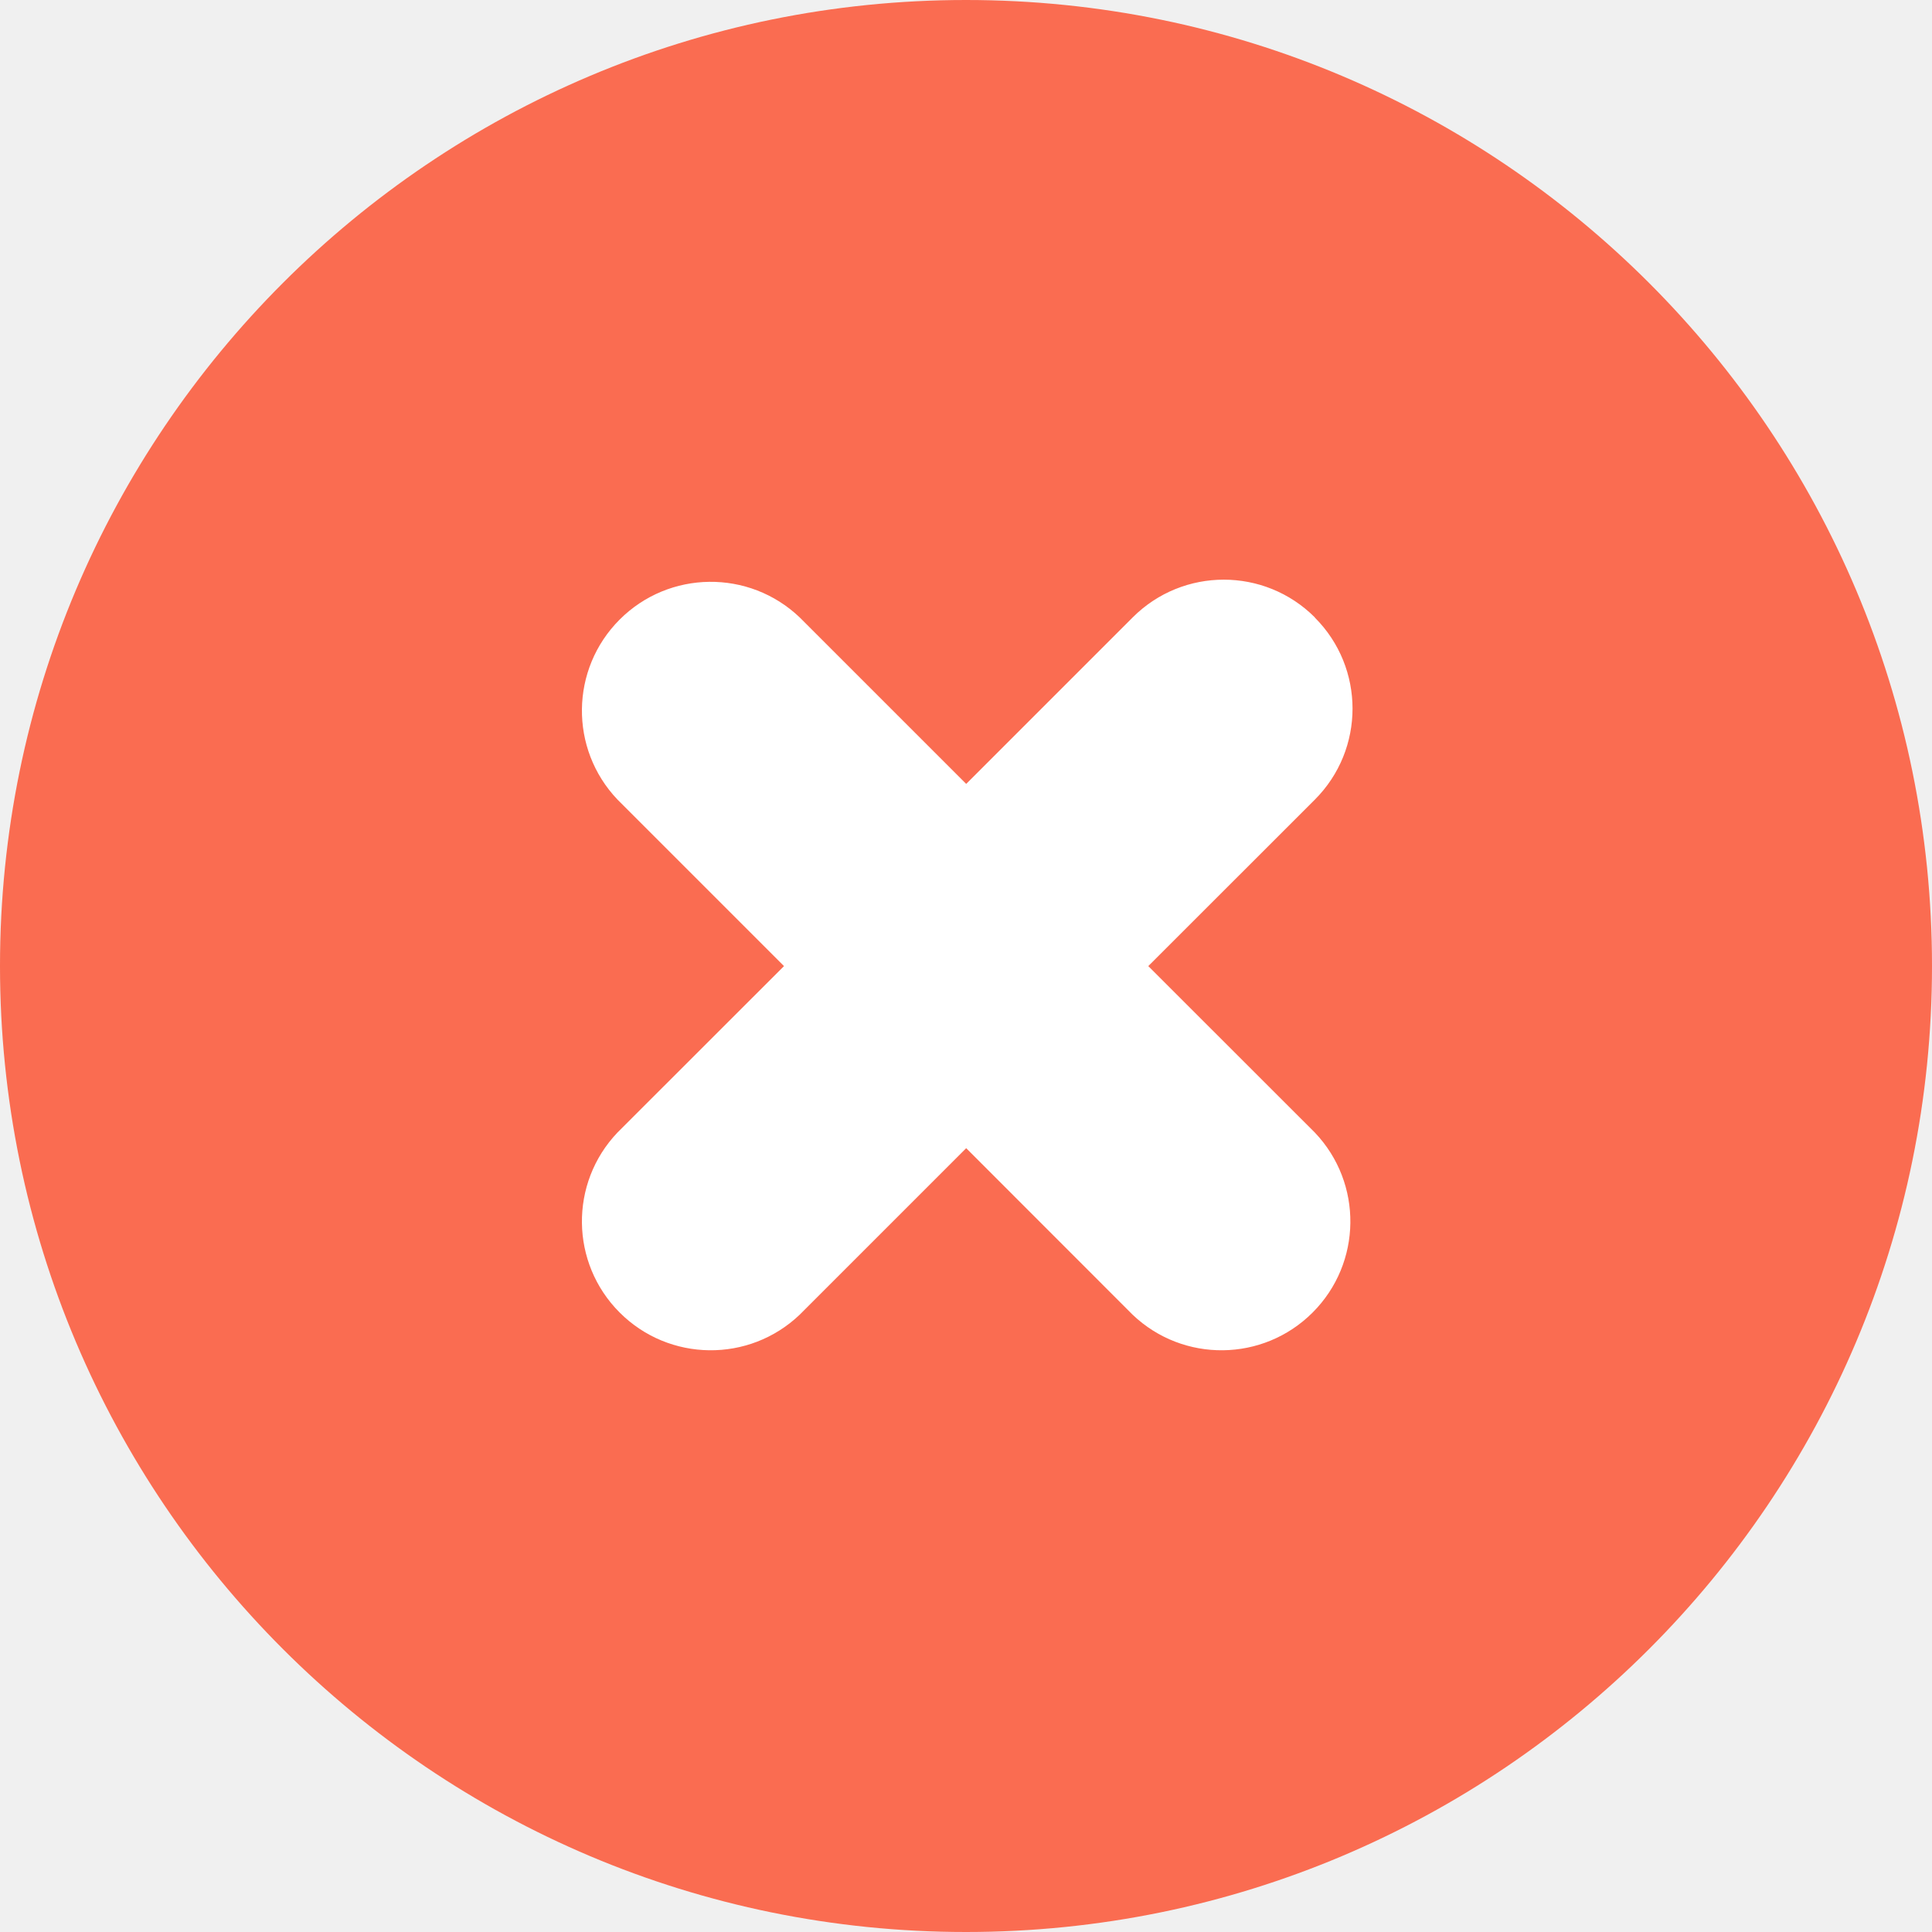
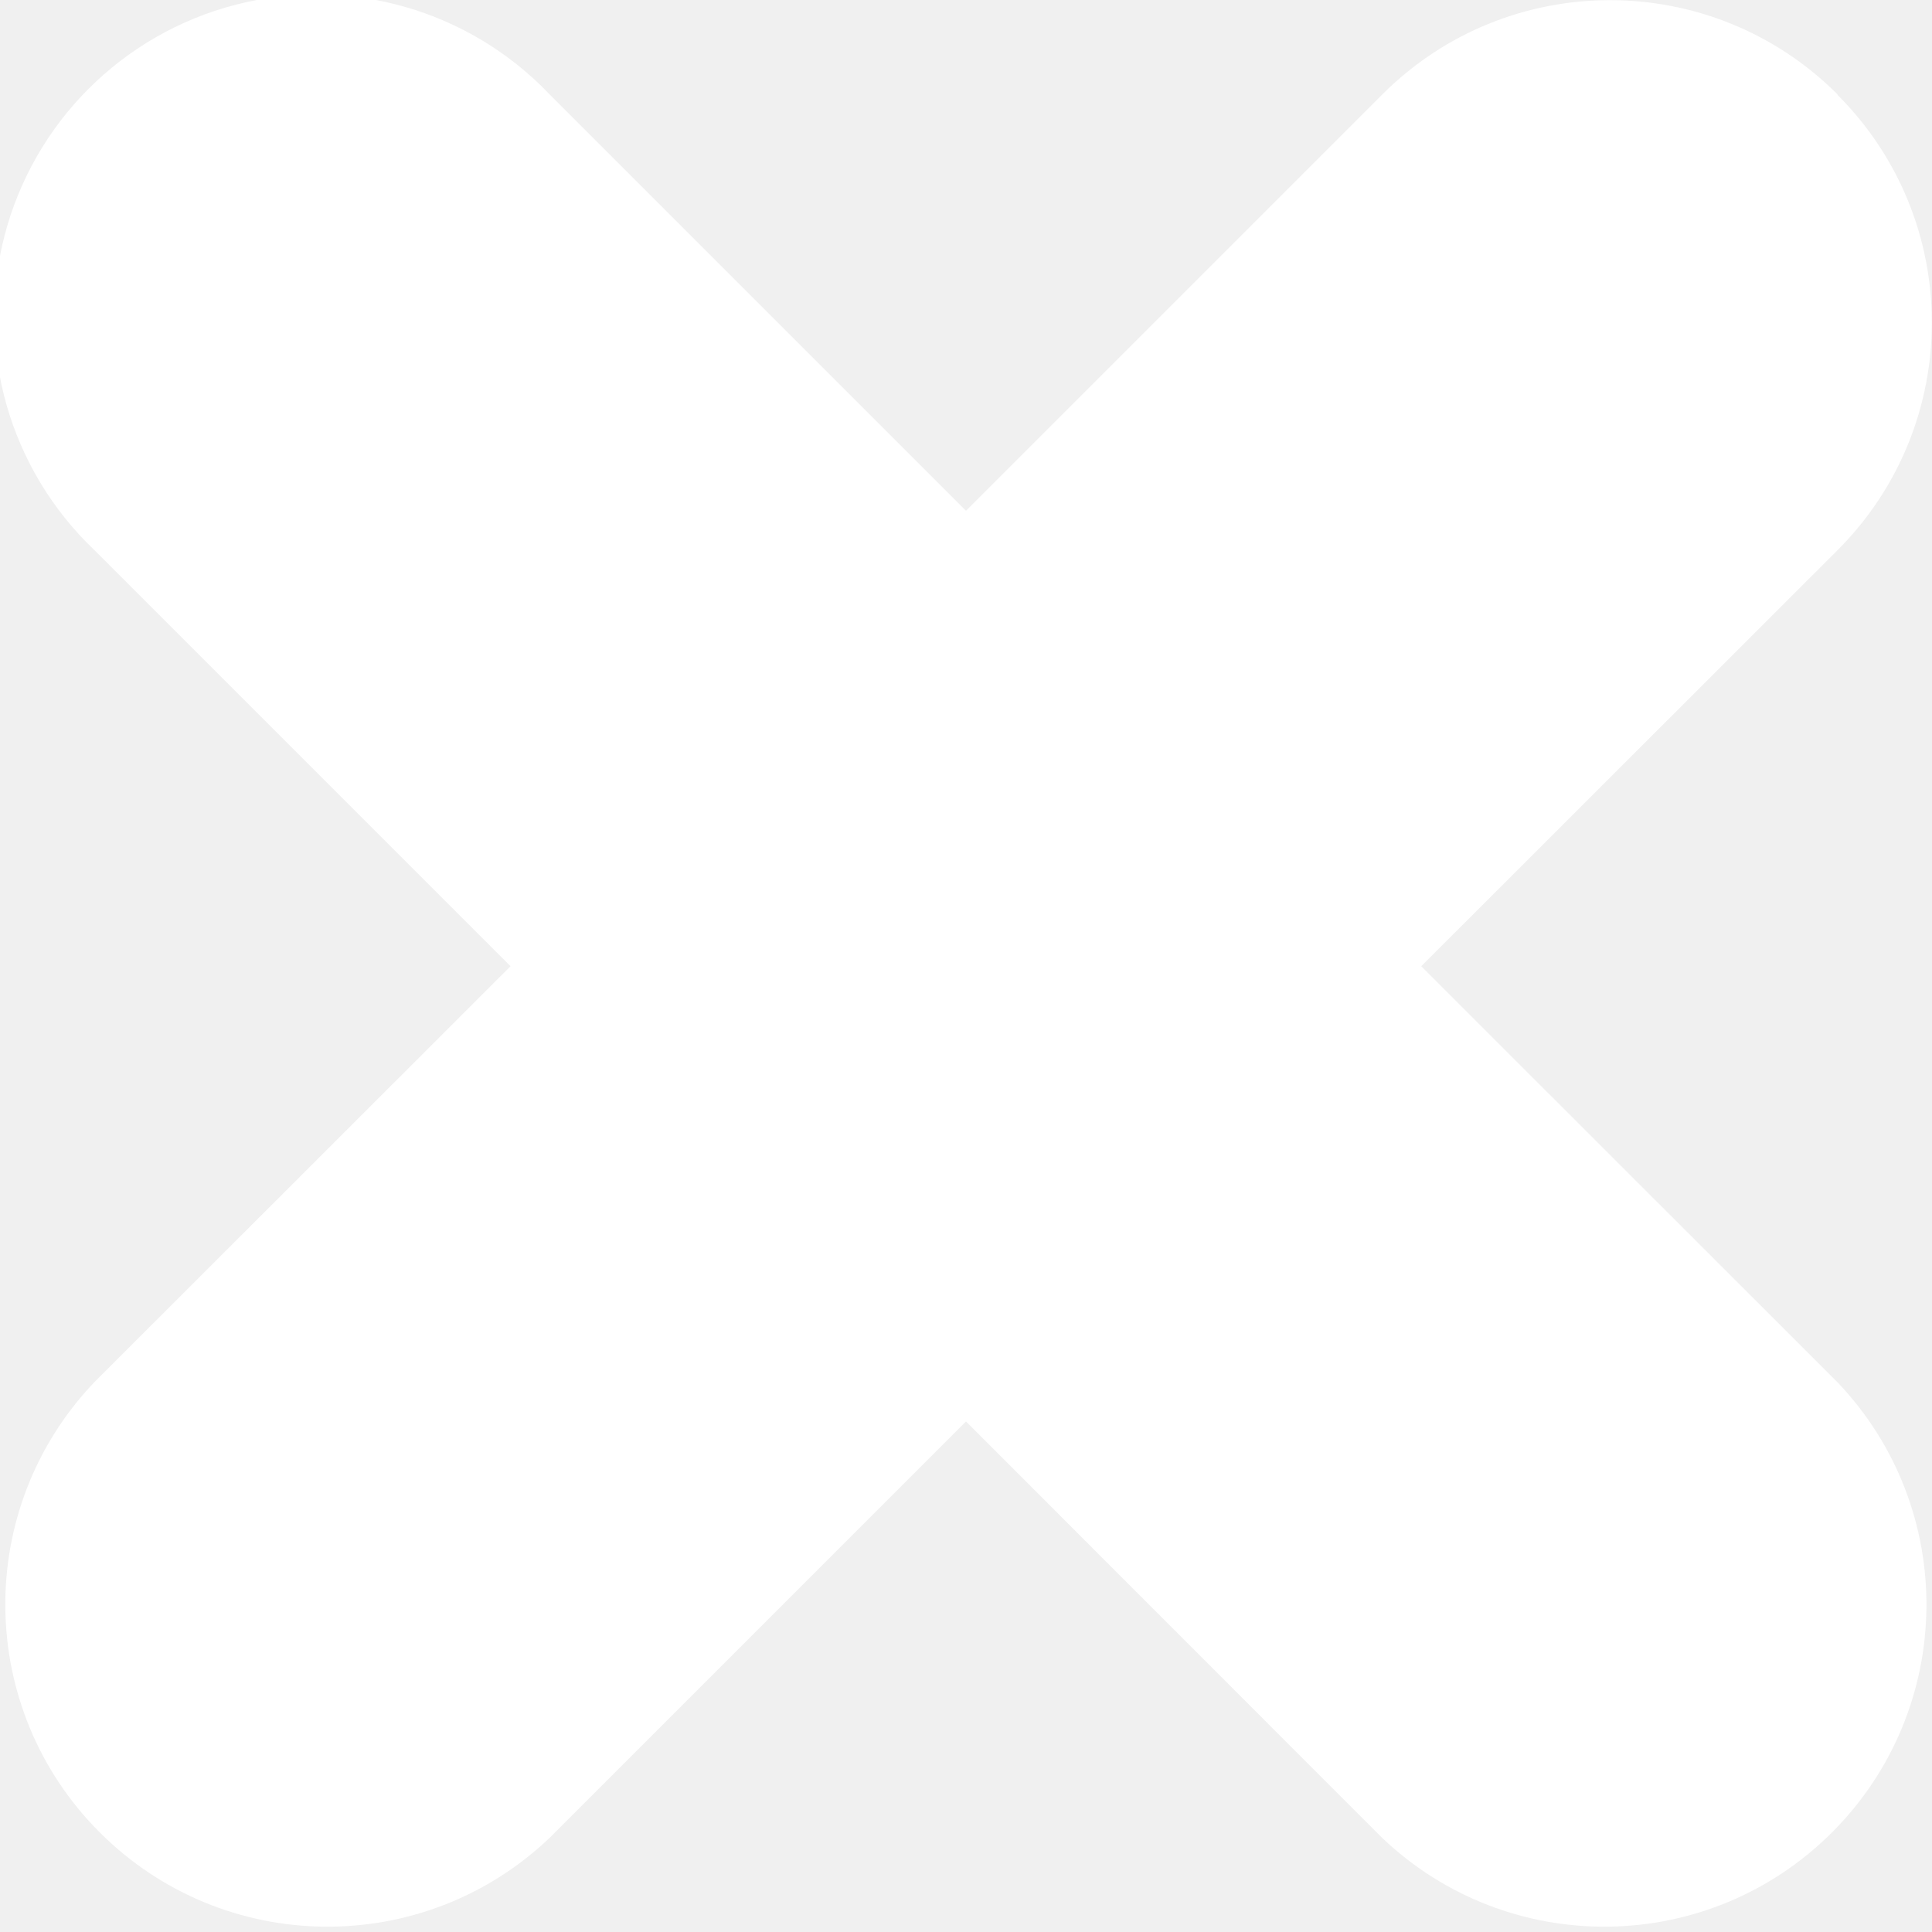
- <svg xmlns="http://www.w3.org/2000/svg" width="20" height="20" viewBox="0 0 20 20">
-   <g id="Group_43497" data-name="Group 43497" transform="translate(-312 -437)">
-     <rect id="Rectangle_13337" data-name="Rectangle 13337" width="20" height="20" rx="10" transform="translate(312 437)" fill="#fa6c51" />
-     <path id="Path_304371" data-name="Path 304371" d="M15.109,7.89a1.333,1.333,0,0,0-1.885,0h0L11.5,9.614,9.776,7.89A1.334,1.334,0,0,0,7.89,9.776L9.614,11.5,7.89,13.223a1.334,1.334,0,0,0,1.886,1.886h0L11.5,13.385l1.723,1.724a1.334,1.334,0,0,0,1.886-1.886L13.385,11.5l1.724-1.723a1.333,1.333,0,0,0,0-1.885Z" transform="translate(310.502 435.501)" fill="#fff" />
-   </g>
+ <svg xmlns="http://www.w3.org/2000/svg" width="8" height="8" viewBox="0 0 8 8">
+   <path id="Path_54980" data-name="Path 54980" d="M15.109,7.89a1.333,1.333,0,0,0-1.885,0h0L11.5,9.614,9.776,7.89A1.334,1.334,0,1,0,7.89,9.776L9.614,11.5,7.89,13.223a1.334,1.334,0,0,0,1.886,1.886h0L11.5,13.385l1.723,1.724a1.334,1.334,0,0,0,1.886-1.886L13.385,11.5l1.724-1.723a1.333,1.333,0,0,0,0-1.885Z" transform="translate(-7.5 -7.499)" fill="#fff" />
</svg>
